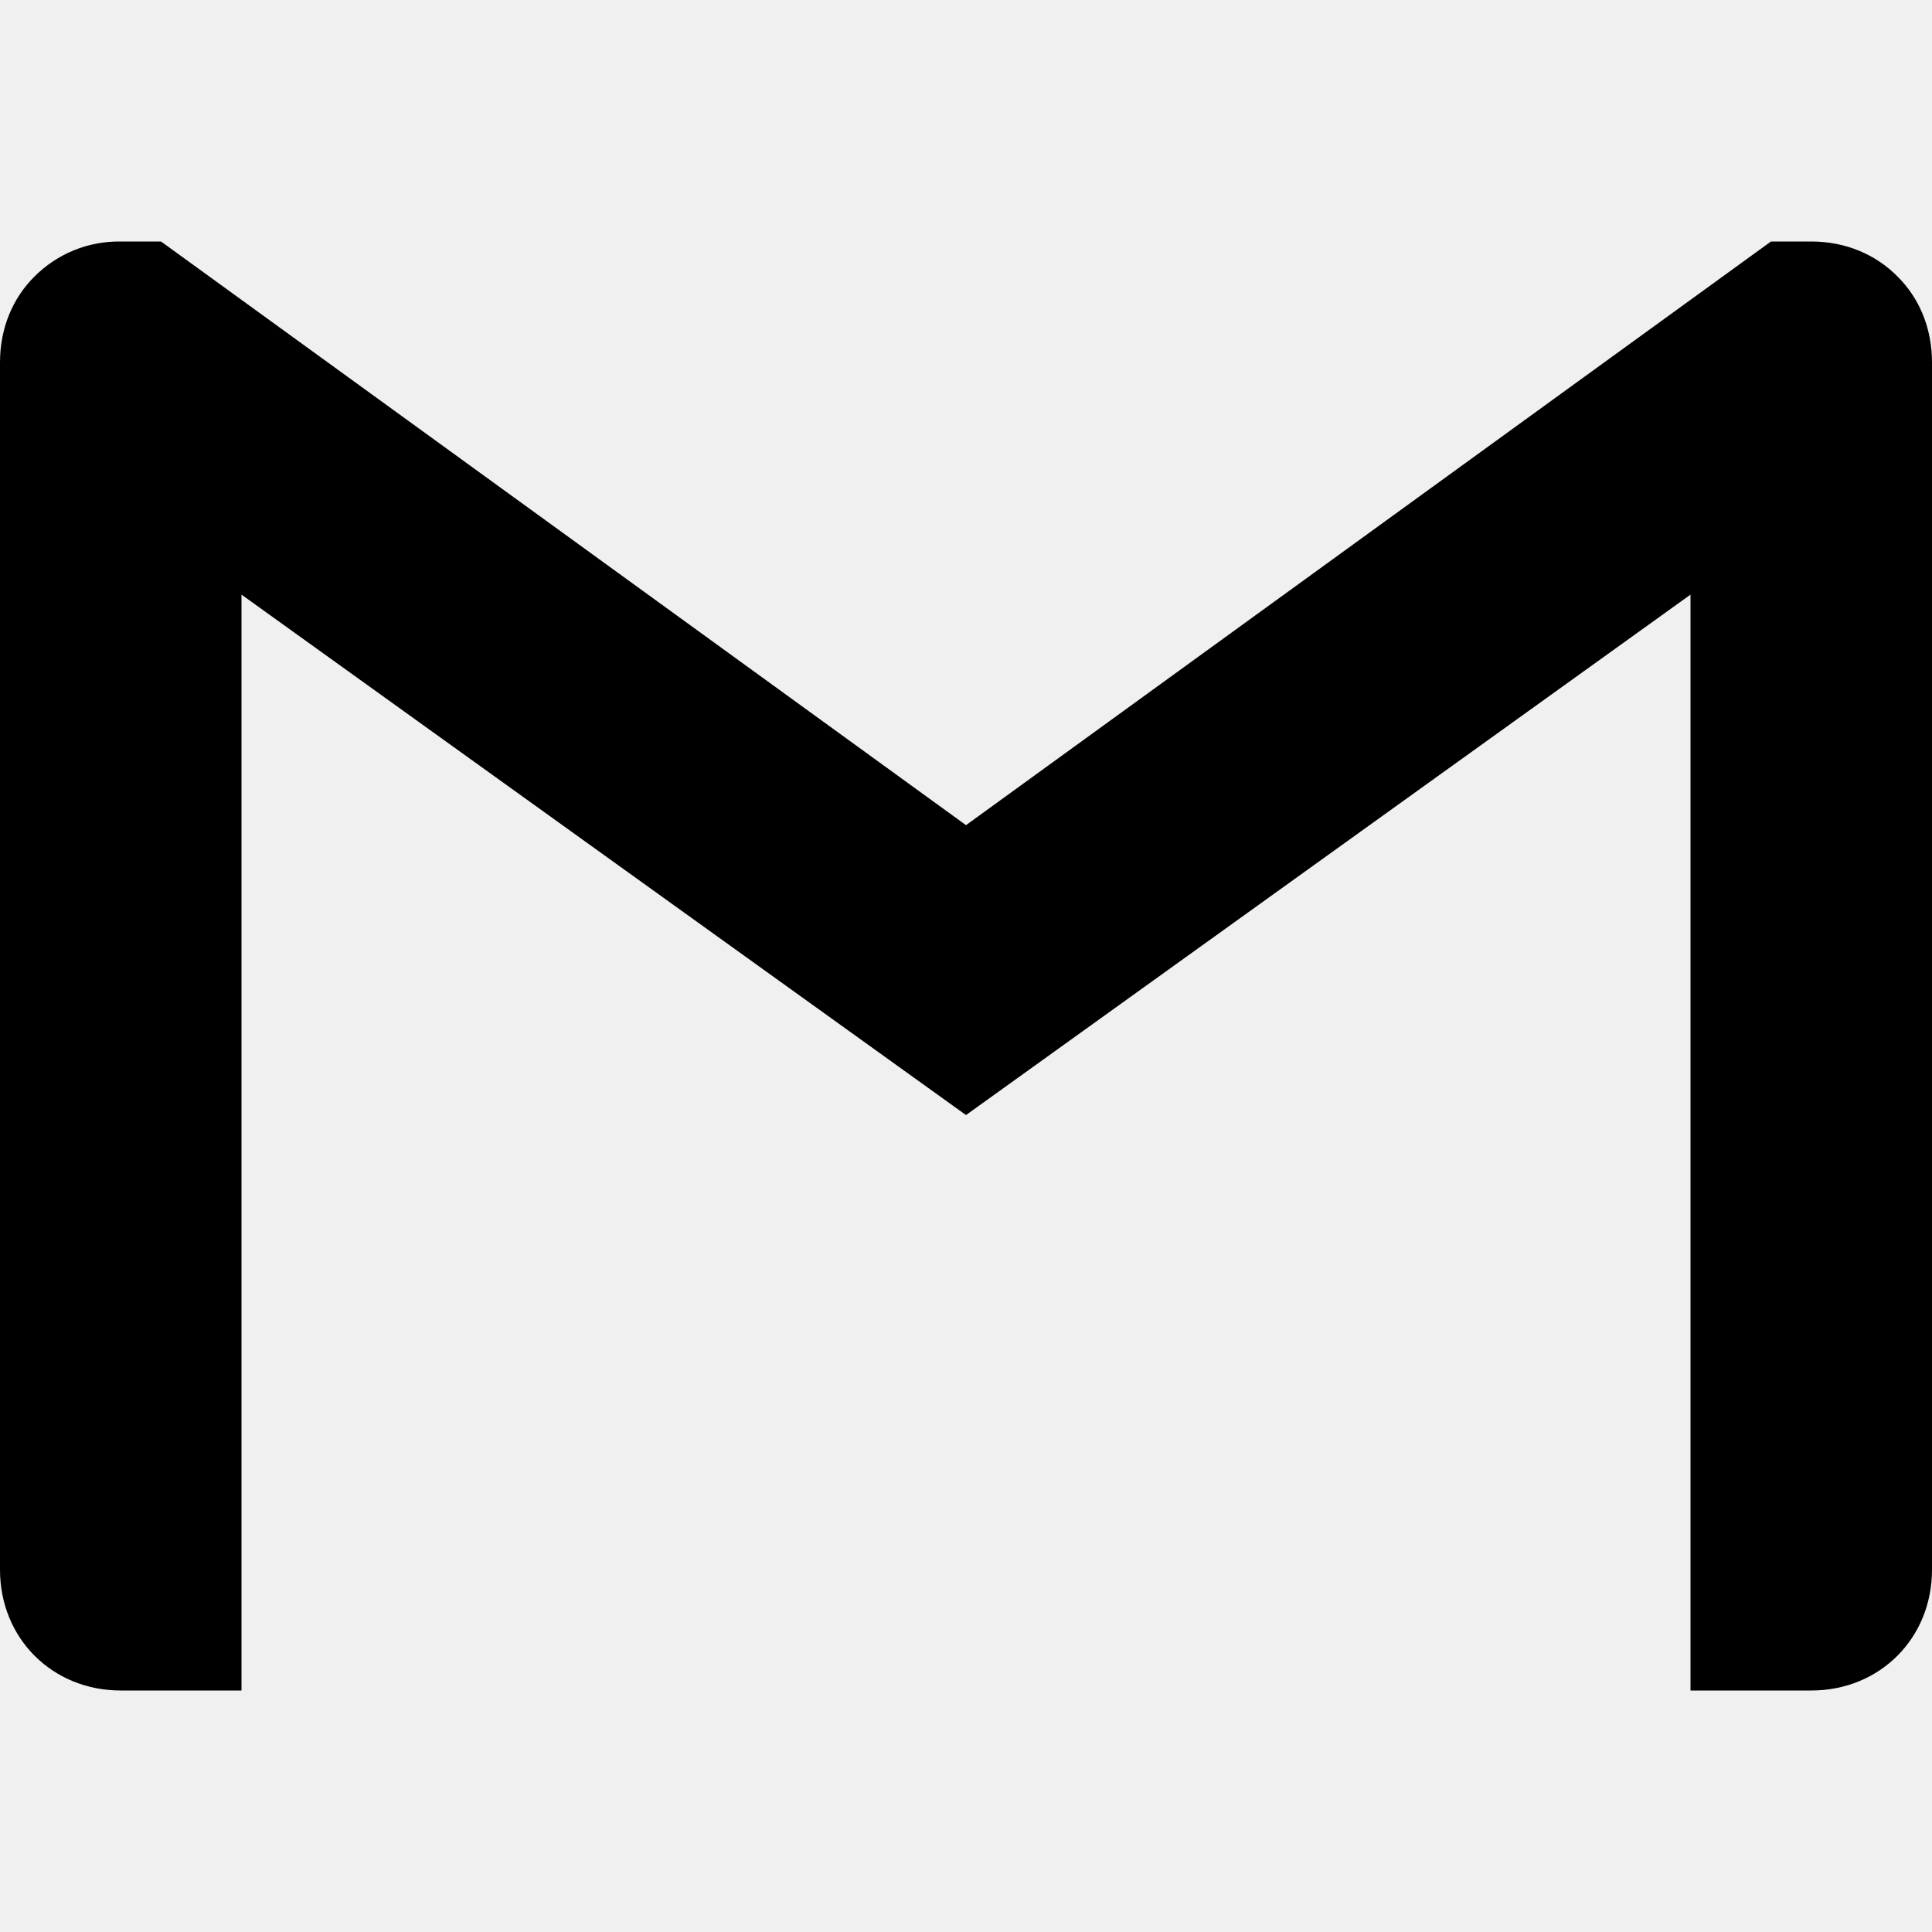
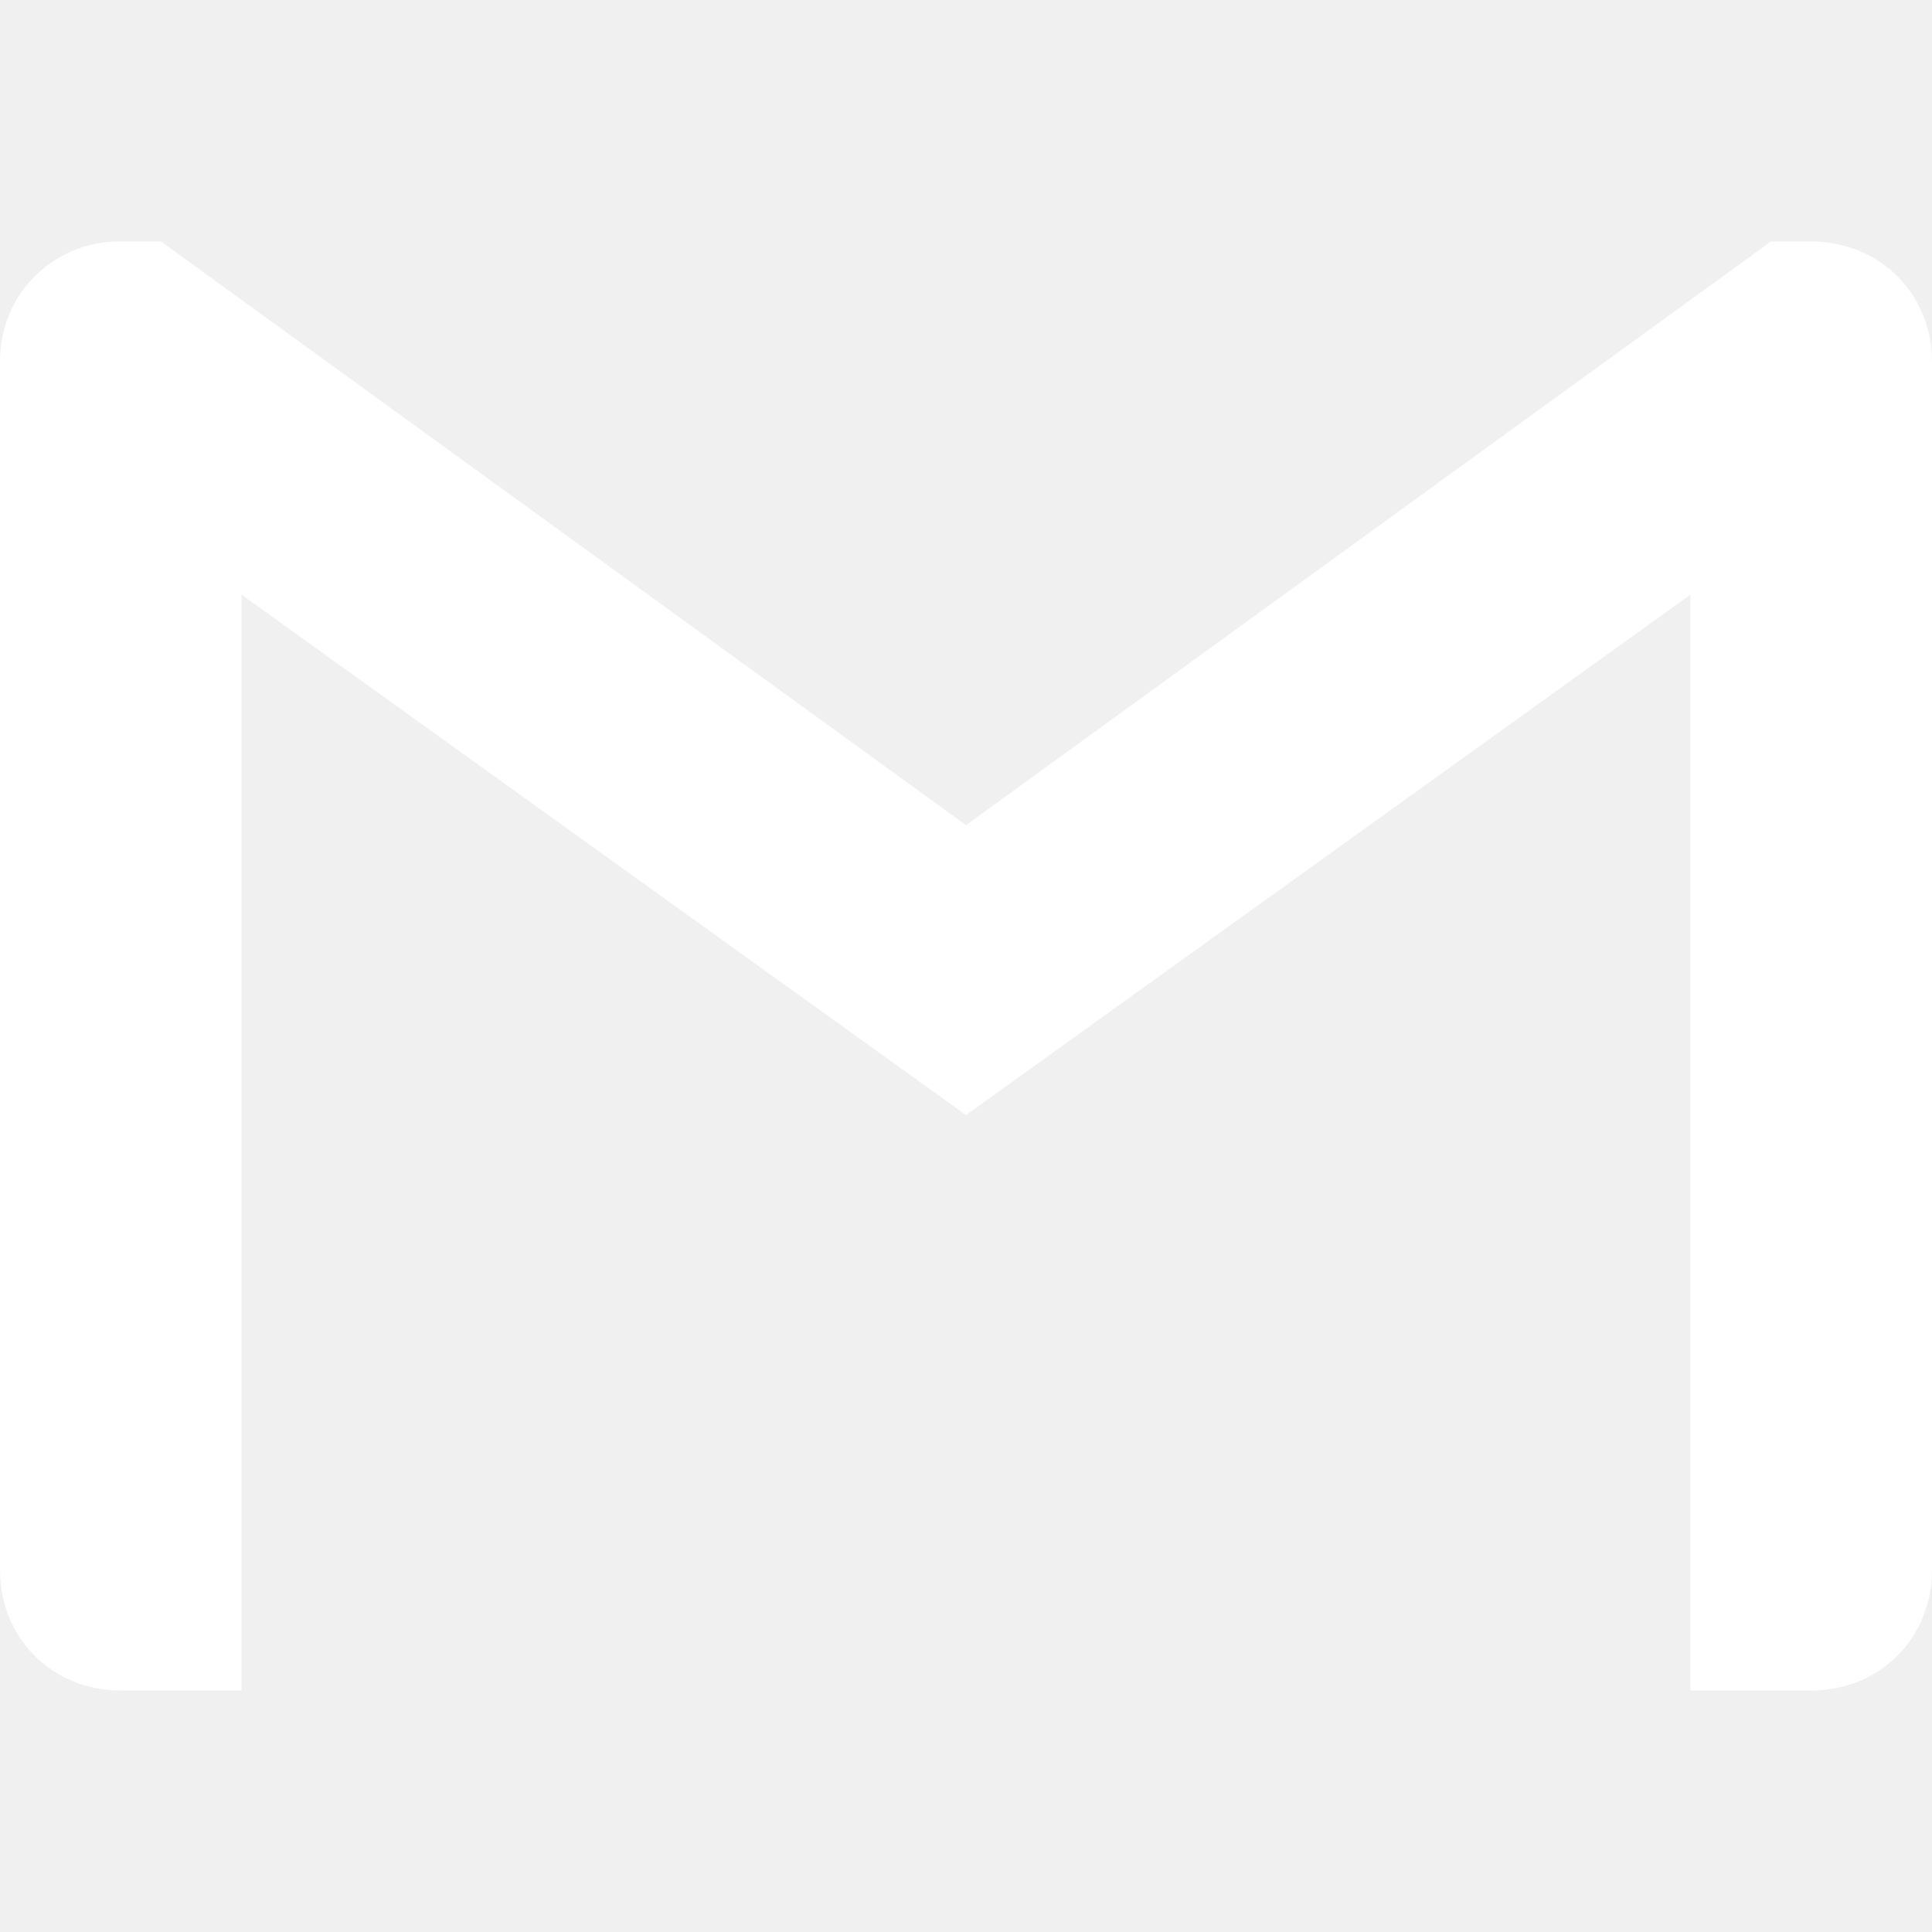
<svg xmlns="http://www.w3.org/2000/svg" width="40" height="40" viewBox="0 0 40 40" fill="none">
-   <path d="M40 7.5V32.5C40 33.919 38.919 35 37.5 35H35V12.311L20 23.086L5 12.311V35H2.5C1.081 35 0 33.919 0 32.5V7.5C0 6.79 0.268 6.165 0.716 5.723C0.95 5.489 1.228 5.304 1.535 5.18C1.841 5.056 2.169 4.995 2.5 5H3.334L20 17.084L36.666 5H37.5C38.21 5 38.835 5.268 39.284 5.723C39.733 6.165 40 6.79 40 7.5Z" fill="black" />
+   <path d="M40 7.5V32.5C40 33.919 38.919 35 37.5 35H35V12.311L20 23.086L5 12.311V35H2.5C1.081 35 0 33.919 0 32.5V7.5C0 6.79 0.268 6.165 0.716 5.723C0.95 5.489 1.228 5.304 1.535 5.18C1.841 5.056 2.169 4.995 2.5 5H3.334L20 17.084L36.666 5H37.5C38.21 5 38.835 5.268 39.284 5.723C39.733 6.165 40 6.79 40 7.5Z" fill="white" />
</svg>
